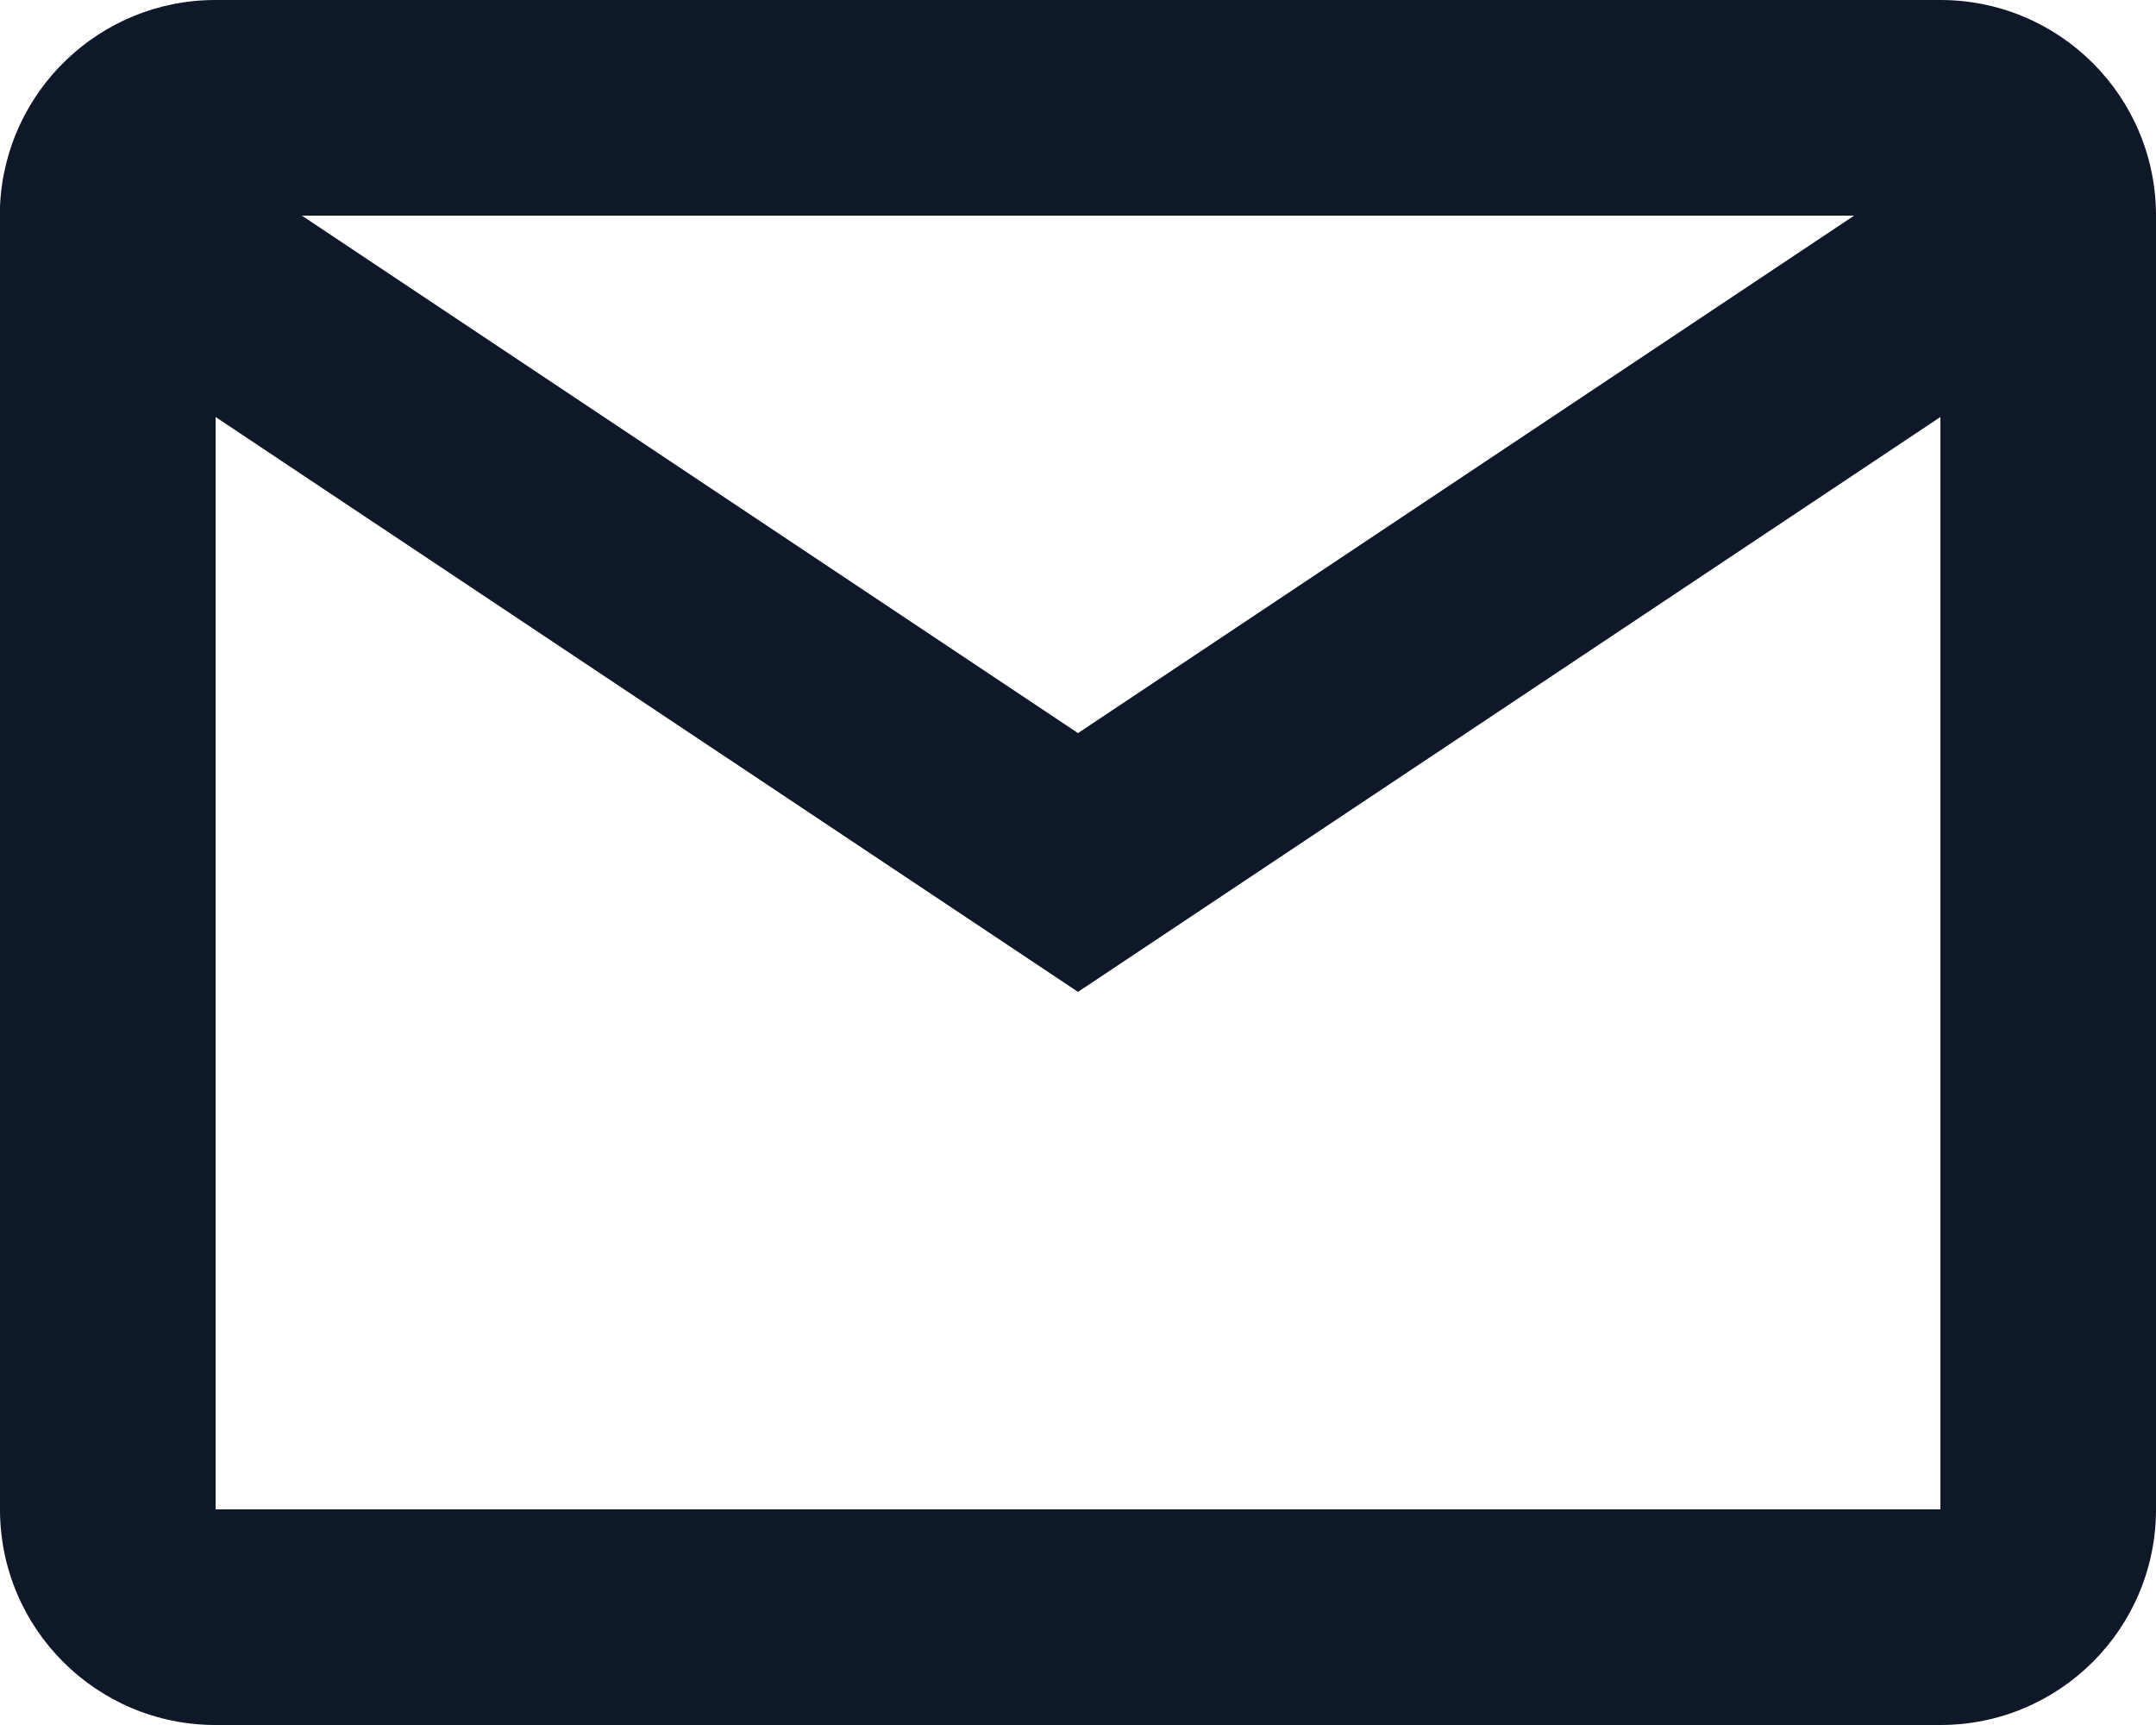
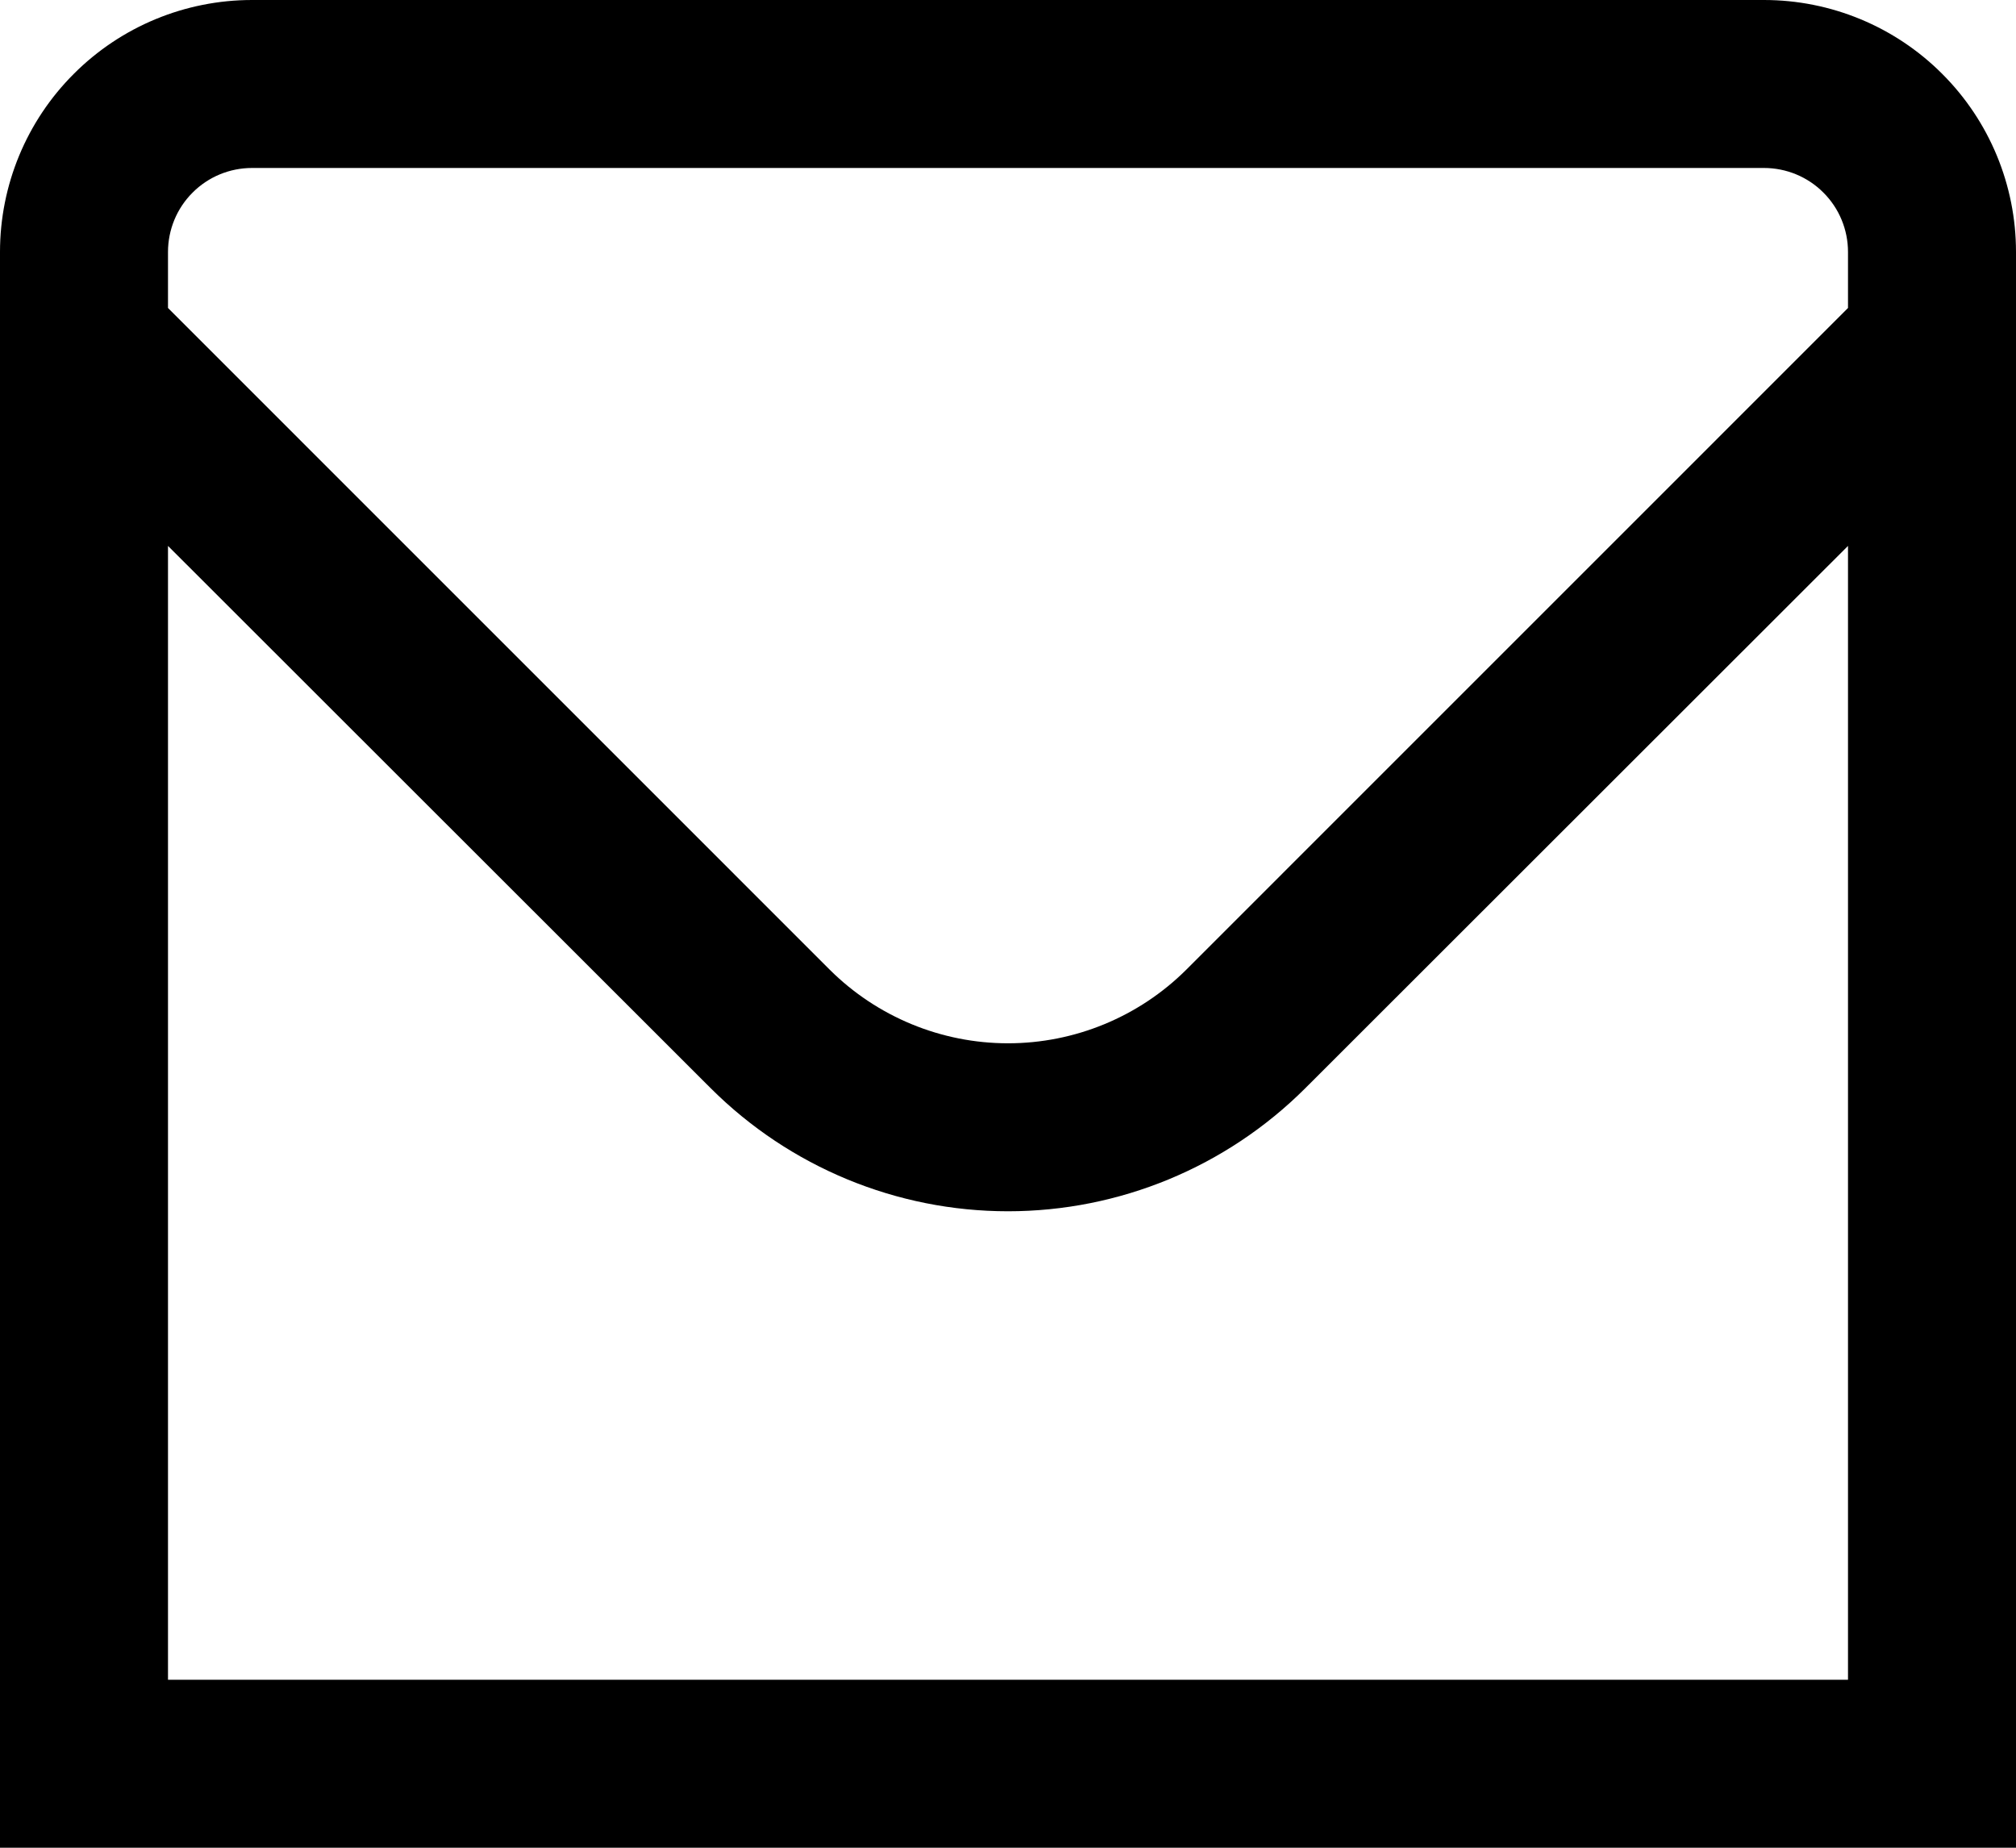
- <svg xmlns="http://www.w3.org/2000/svg" width="20" height="16" viewBox="0 0 20 16" fill="none">
-   <path d="M18 16H2C0.895 16 0 15.105 0 14V1.913C0.047 0.843 0.929 -0.001 2 9.11911e-07H18C19.105 9.11911e-07 20 0.895 20 2V14C20 15.105 19.105 16 18 16ZM2 3.868V14H18V3.868L10 9.2L2 3.868ZM2.8 2L10 6.8L17.2 2H2.8Z" fill="#0F1828" />
+ <svg xmlns="http://www.w3.org/2000/svg" width="24" height="22" viewBox="0 0 24 22" fill="none">
+   <path d="M21 0H3C2.204 0 1.441 0.316 0.879 0.879C0.316 1.441 0 2.204 0 3L0 22H24V3C24 2.204 23.684 1.441 23.121 0.879C22.559 0.316 21.796 0 21 0ZM3 2H21C21.265 2 21.52 2.105 21.707 2.293C21.895 2.48 22 2.735 22 3V3.667L14.122 11.546C13.558 12.107 12.795 12.422 12 12.422C11.205 12.422 10.442 12.107 9.878 11.546L2 3.667V3C2 2.735 2.105 2.48 2.293 2.293C2.48 2.105 2.735 2 3 2ZM2 20V6.5L8.464 12.96C9.403 13.896 10.674 14.422 12 14.422C13.326 14.422 14.597 13.896 15.536 12.96L22 6.5V20H2Z" fill="#000" />
</svg>
